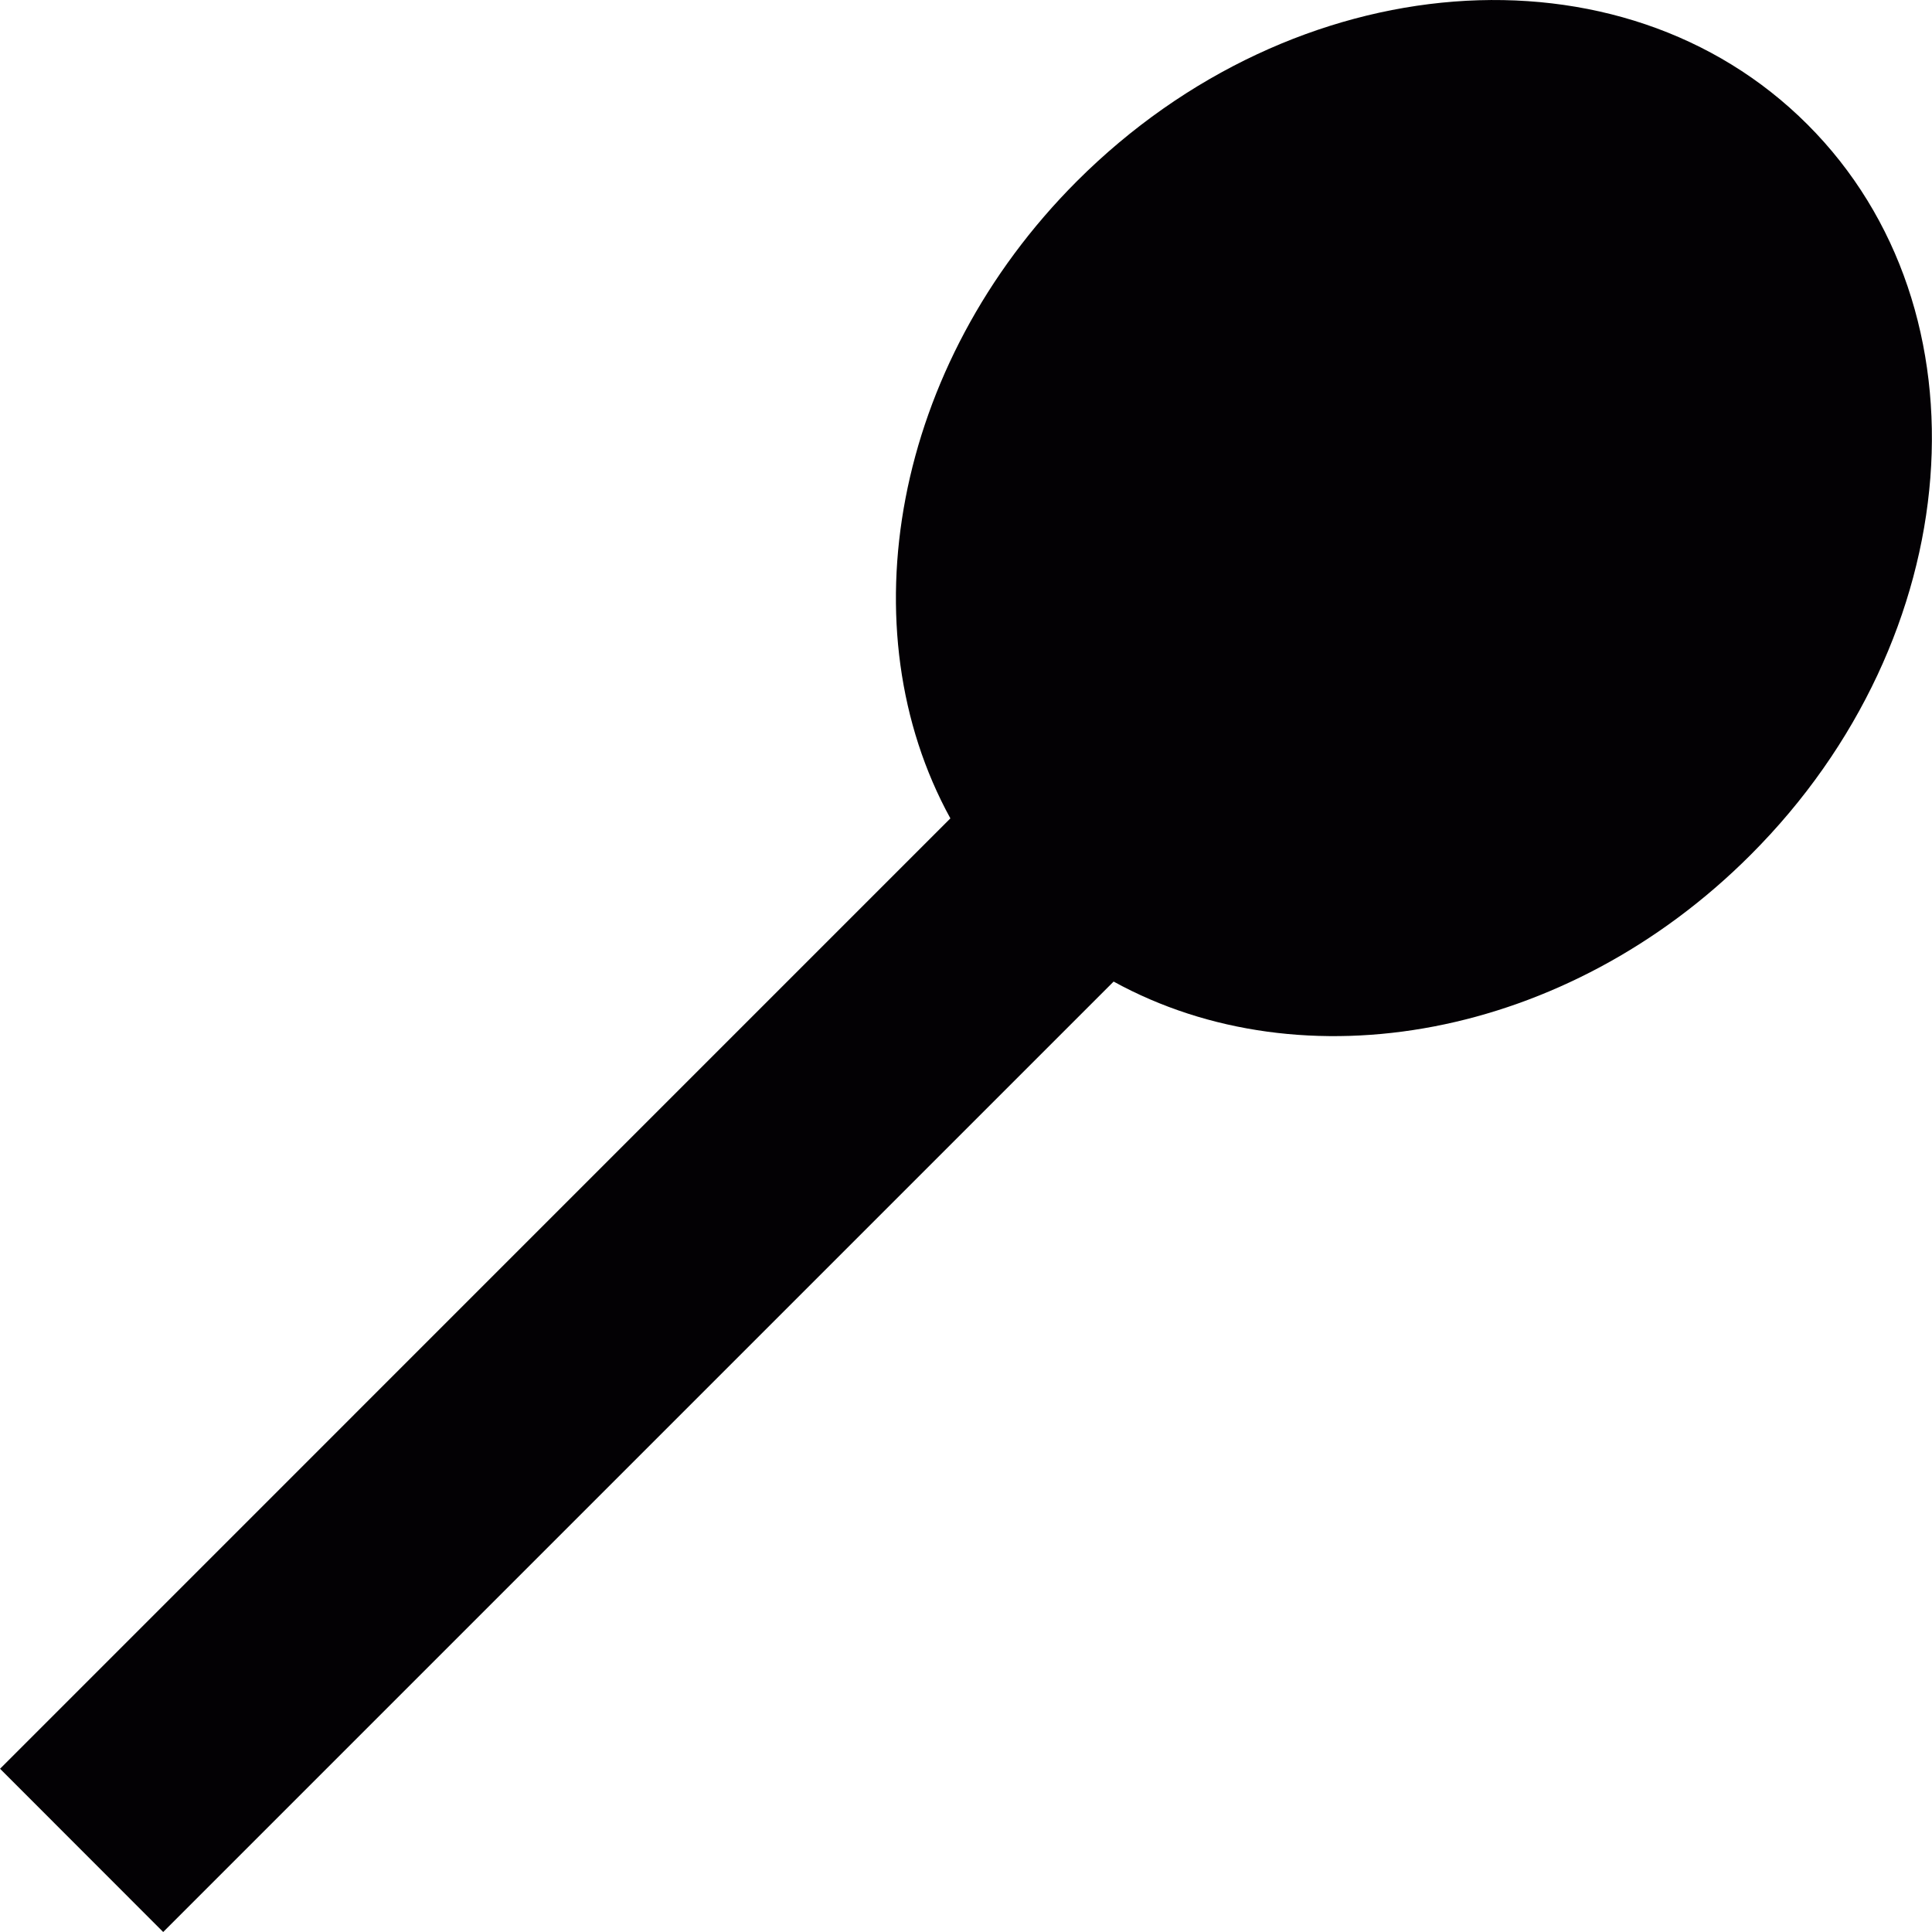
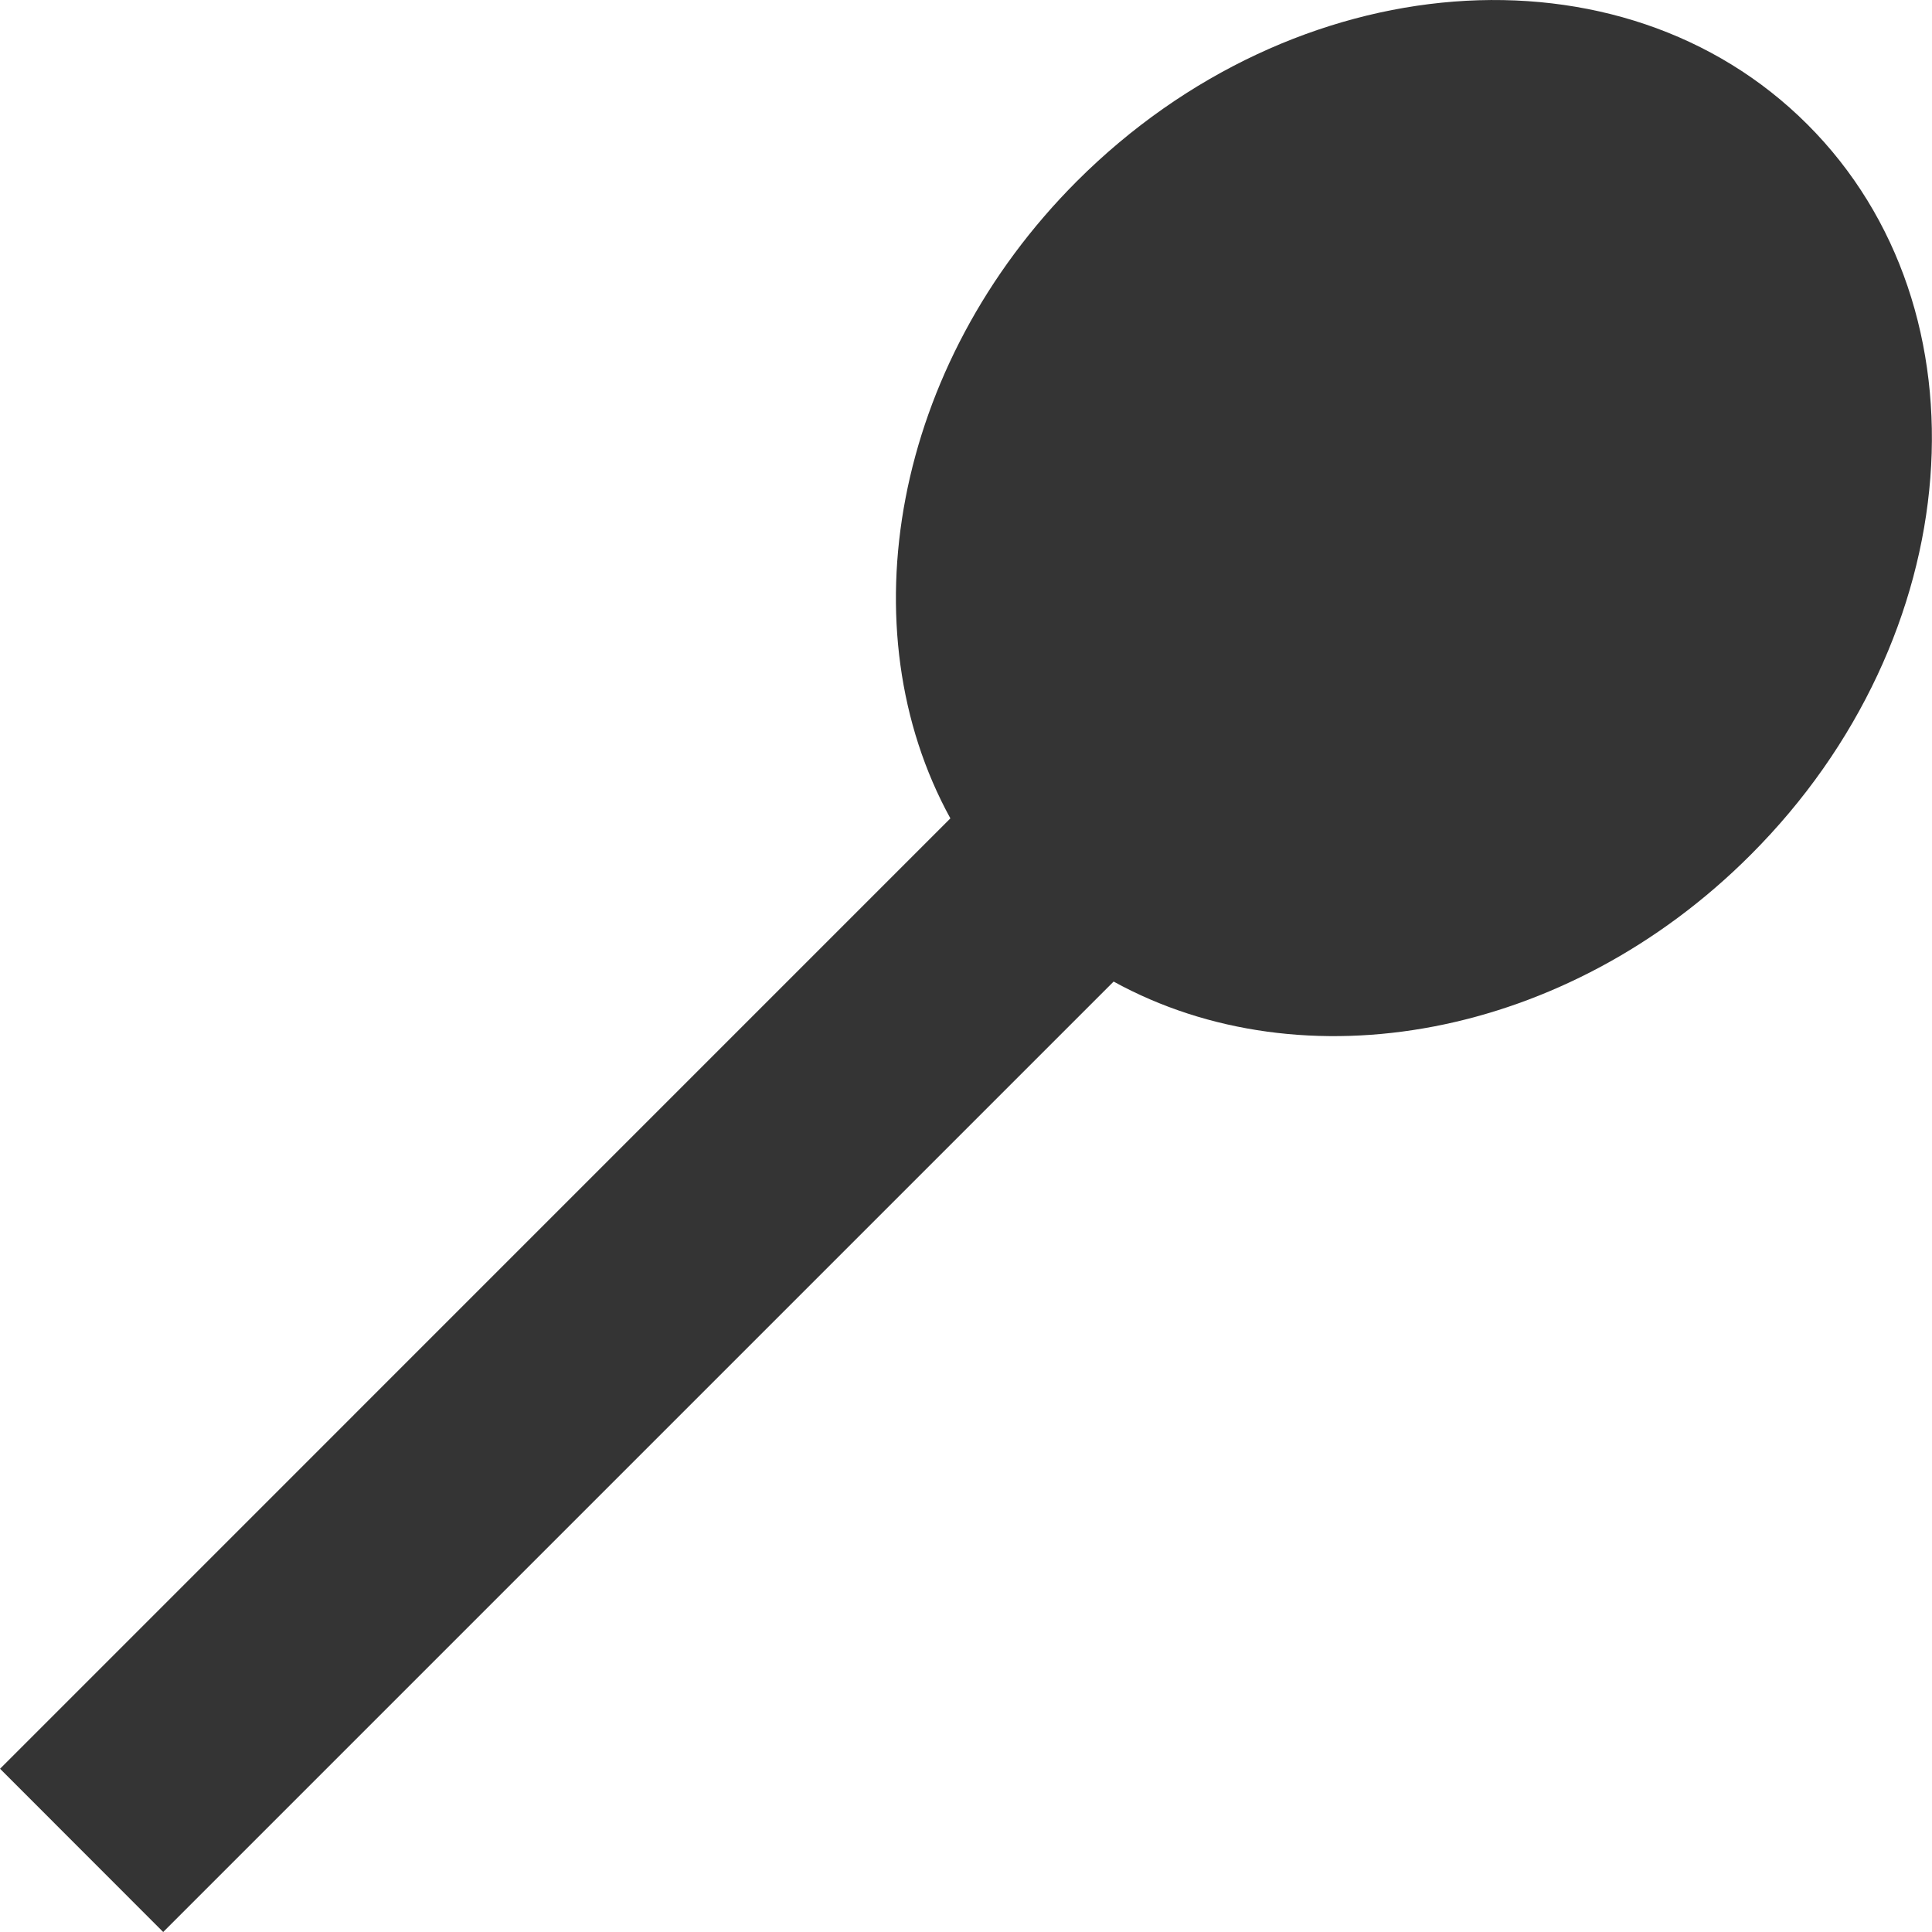
<svg xmlns="http://www.w3.org/2000/svg" version="1.1" id="Capa_1" x="0px" y="0px" viewBox="0 0 35.185 35.185" style="enable-background:new 0 0 35.185 35.185;" xml:space="preserve">
  <g>
    <g id="b169_utensil">
-       <path style="fill:#030104;" d="M32.917,2.267C29.53-1.12,23.573-0.659,19.612,3.3c-3.356,3.359-4.196,8.16-2.304,11.604    L0.001,32.212l2.971,2.973l17.309-17.309c3.446,1.895,8.244,1.055,11.602-2.309C35.841,11.61,36.305,5.653,32.917,2.267z" />
+       <path style="fill:#343434;" d="M32.917,2.267C29.53-1.12,23.573-0.659,19.612,3.3c-3.356,3.359-4.196,8.16-2.304,11.604    L0.001,32.212l2.971,2.973l17.309-17.309c3.446,1.895,8.244,1.055,11.602-2.309C35.841,11.61,36.305,5.653,32.917,2.267z" />
    </g>
  </g>
  <g>
</g>
  <g>
</g>
  <g>
</g>
  <g>
</g>
  <g>
</g>
  <g>
</g>
  <g>
</g>
  <g>
</g>
  <g>
</g>
  <g>
</g>
  <g>
</g>
  <g>
</g>
  <g>
</g>
  <g>
</g>
  <g>
</g>
</svg>
